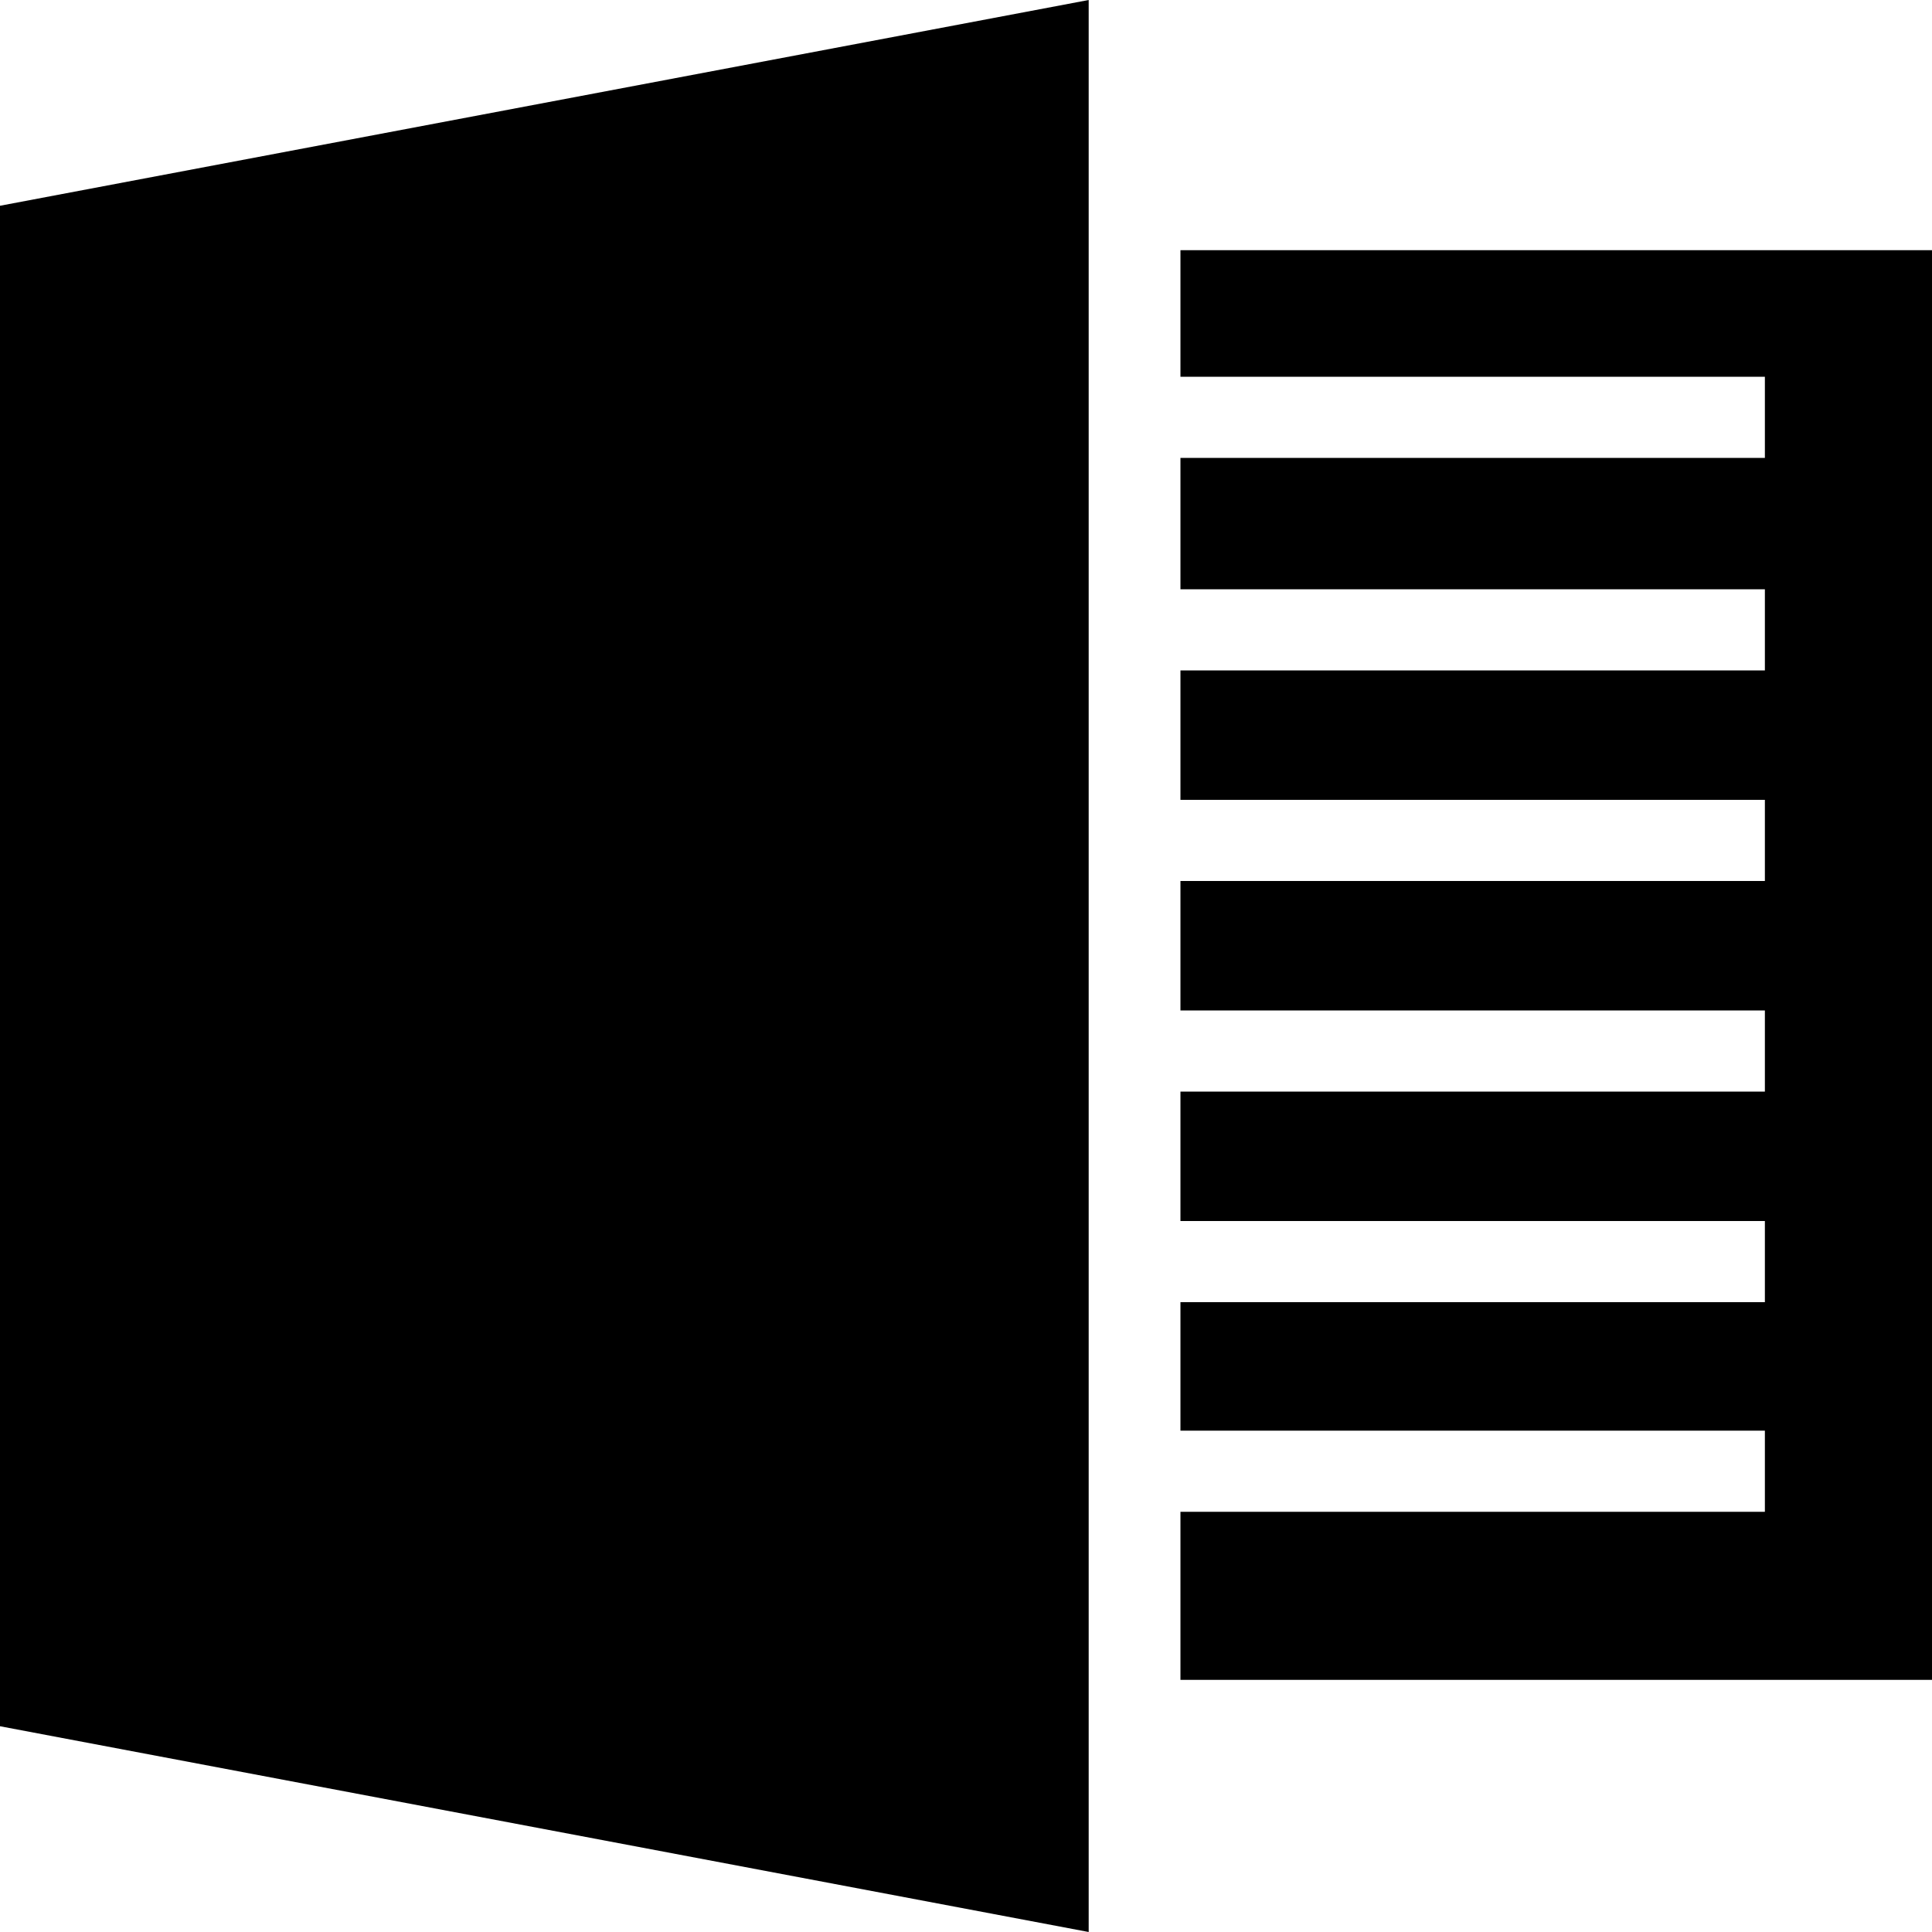
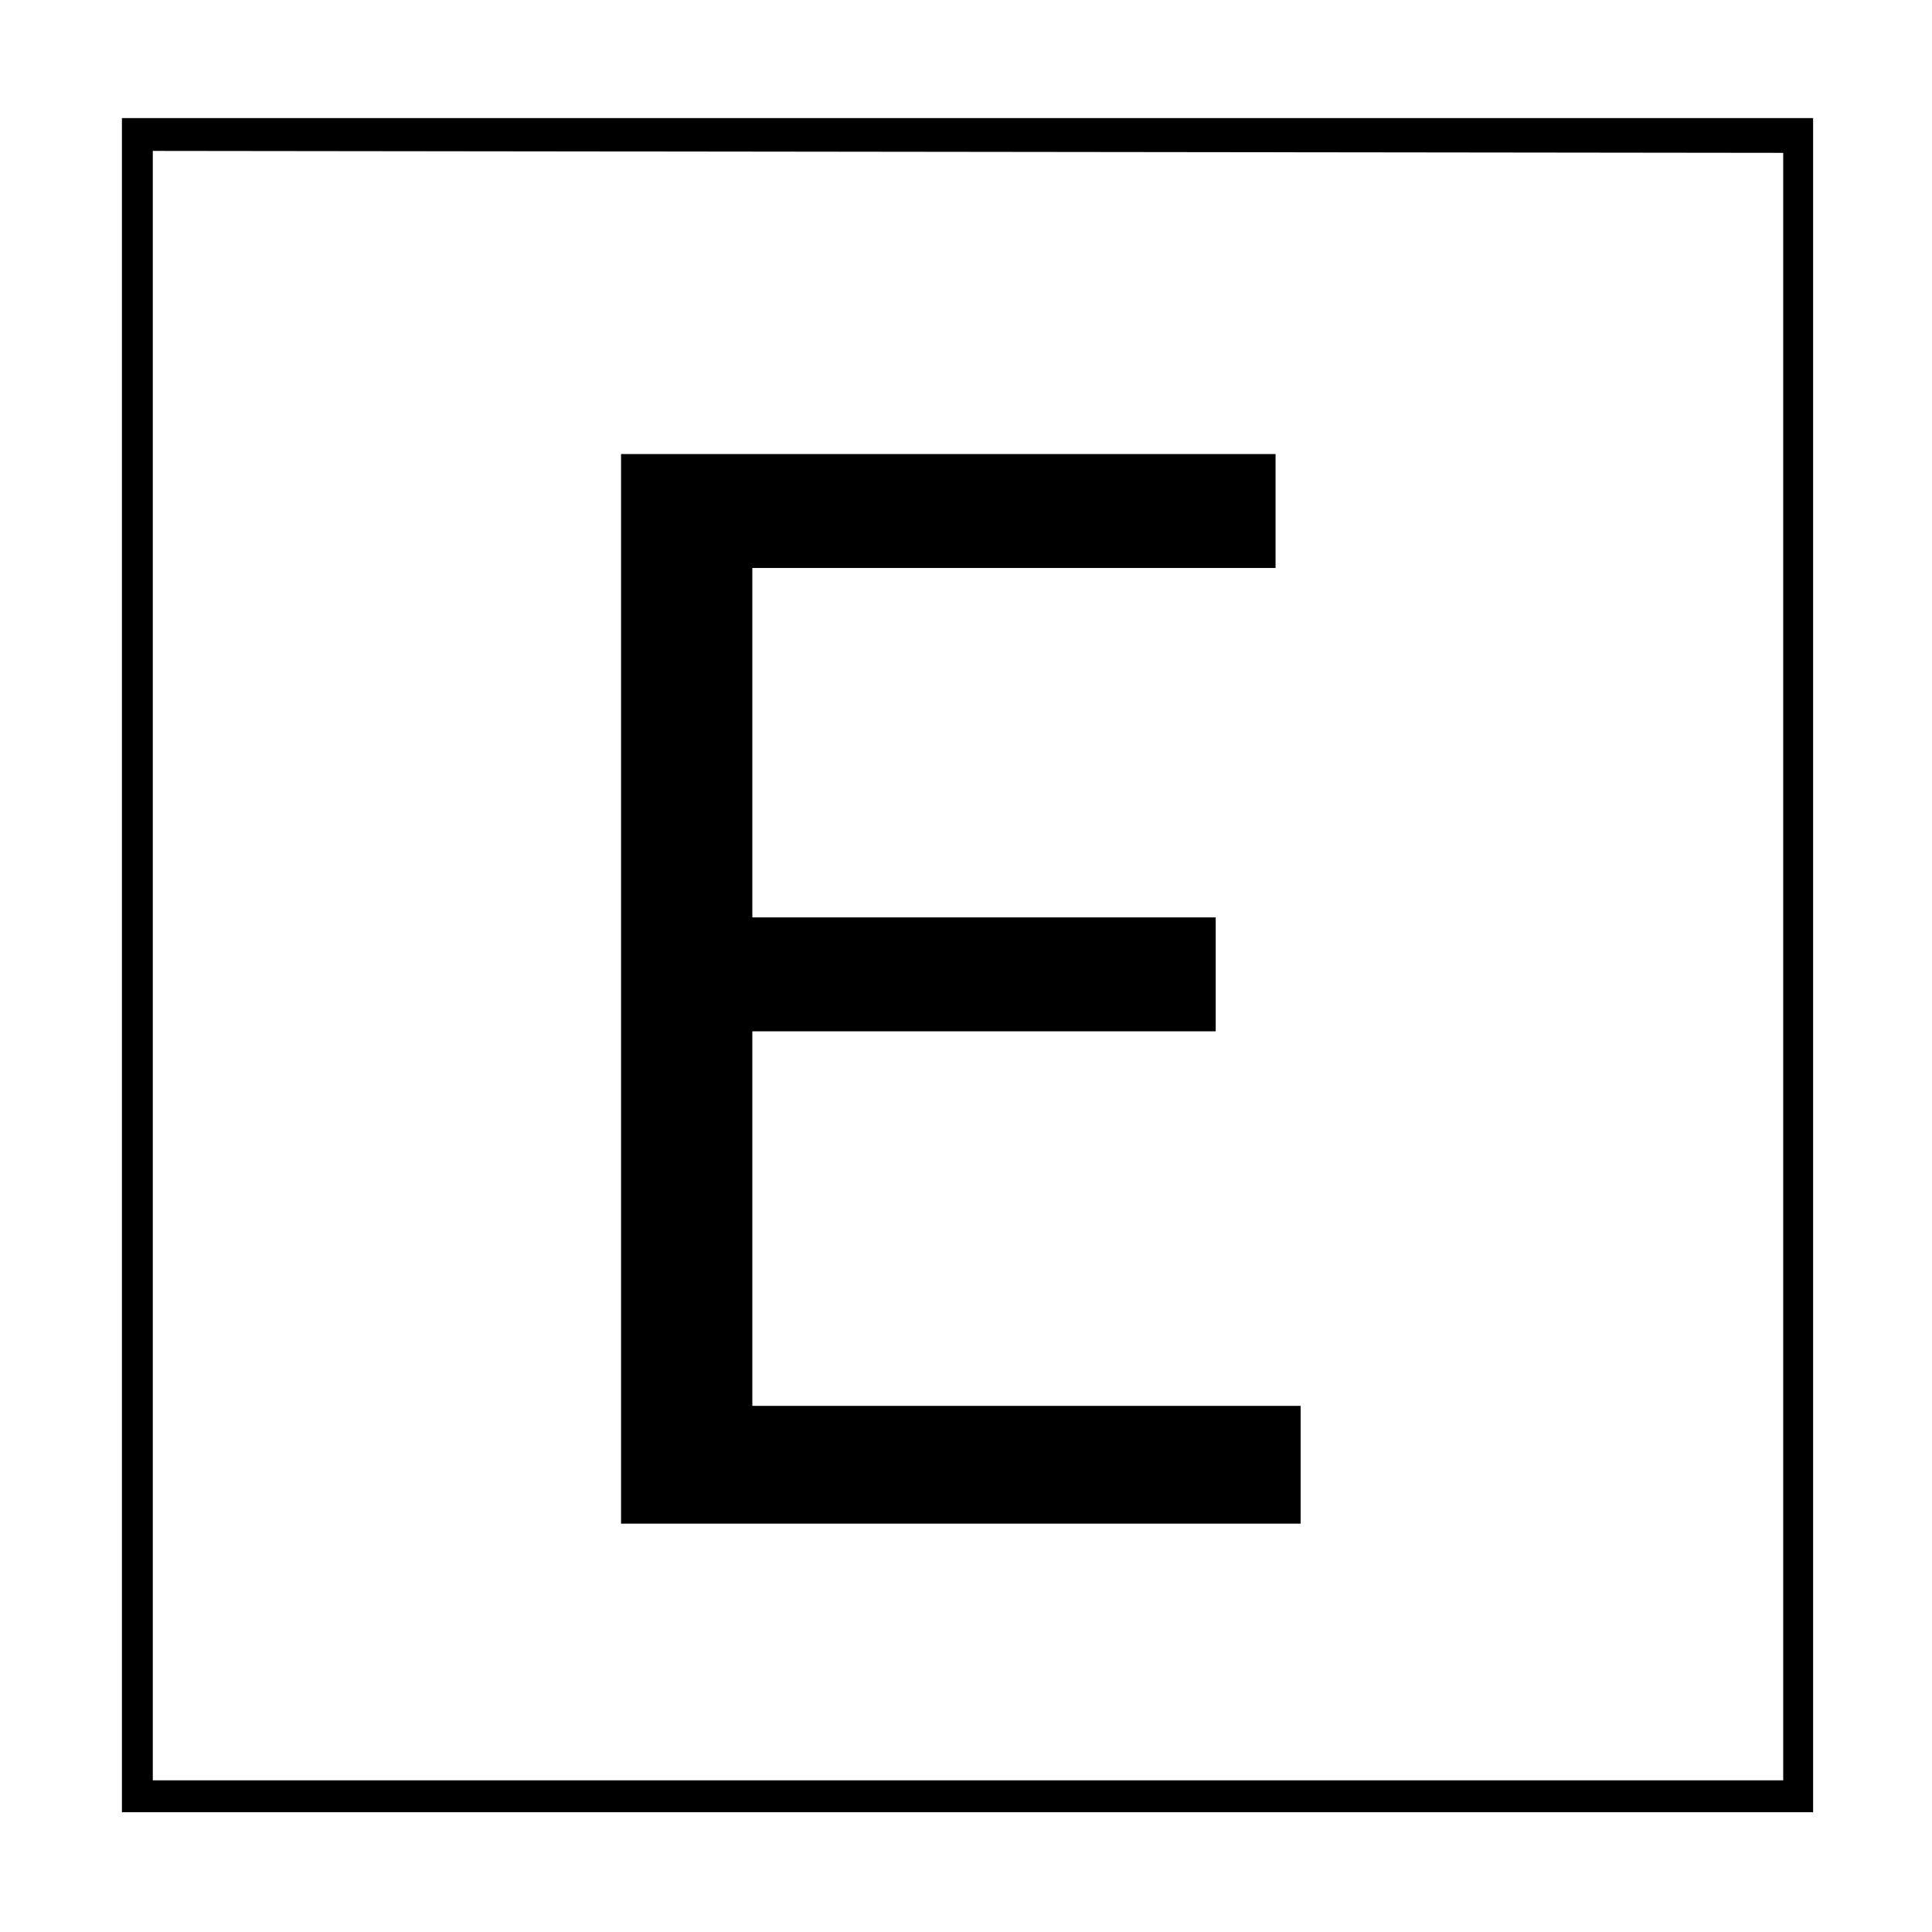
- <svg xmlns="http://www.w3.org/2000/svg" width="128" height="128">
-   <path d="M78.208 16.576v8.384h38.72v5.376h-38.72v8.704h38.72v5.376h-38.72v8.576h38.72v5.376h-38.72v8.576h38.72v5.376h-38.72v8.576h38.72v5.376h-38.72v8.512h38.72v5.376h-38.72v11.136H128v-94.72H78.208zM0 114.368L72.128 128V0L0 13.632v100.736z" />
-   <path d="M28.672 82.56h-11.2l14.784-23.488-14.08-22.592h11.52l8.192 14.976 8.448-14.976h11.136l-14.08 22.208L58.368 82.56H46.656l-8.768-15.68z" />
+ <svg xmlns="http://www.w3.org/2000/svg" t="1574493670098" class="icon" viewBox="0 0 1024 1024" version="1.1" p-id="82862" width="200" height="200">
+   <defs>
+     <style type="text/css" />
+   </defs>
+   <path d="M64.619 62.595l0 897.905L960.99 960.5 960.99 62.595 64.619 62.595zM945.132 943.618 80.989 943.618 80.989 79.988l864.143 1.023L945.132 943.618z" p-id="82863" />
+   <path d="M689.373 745.143h-290.619v-198.521h245.593v-60.375h-245.593v-185.218h277.316v-60.375h-346.901v566.912h360.204z" p-id="82864" />
</svg>
